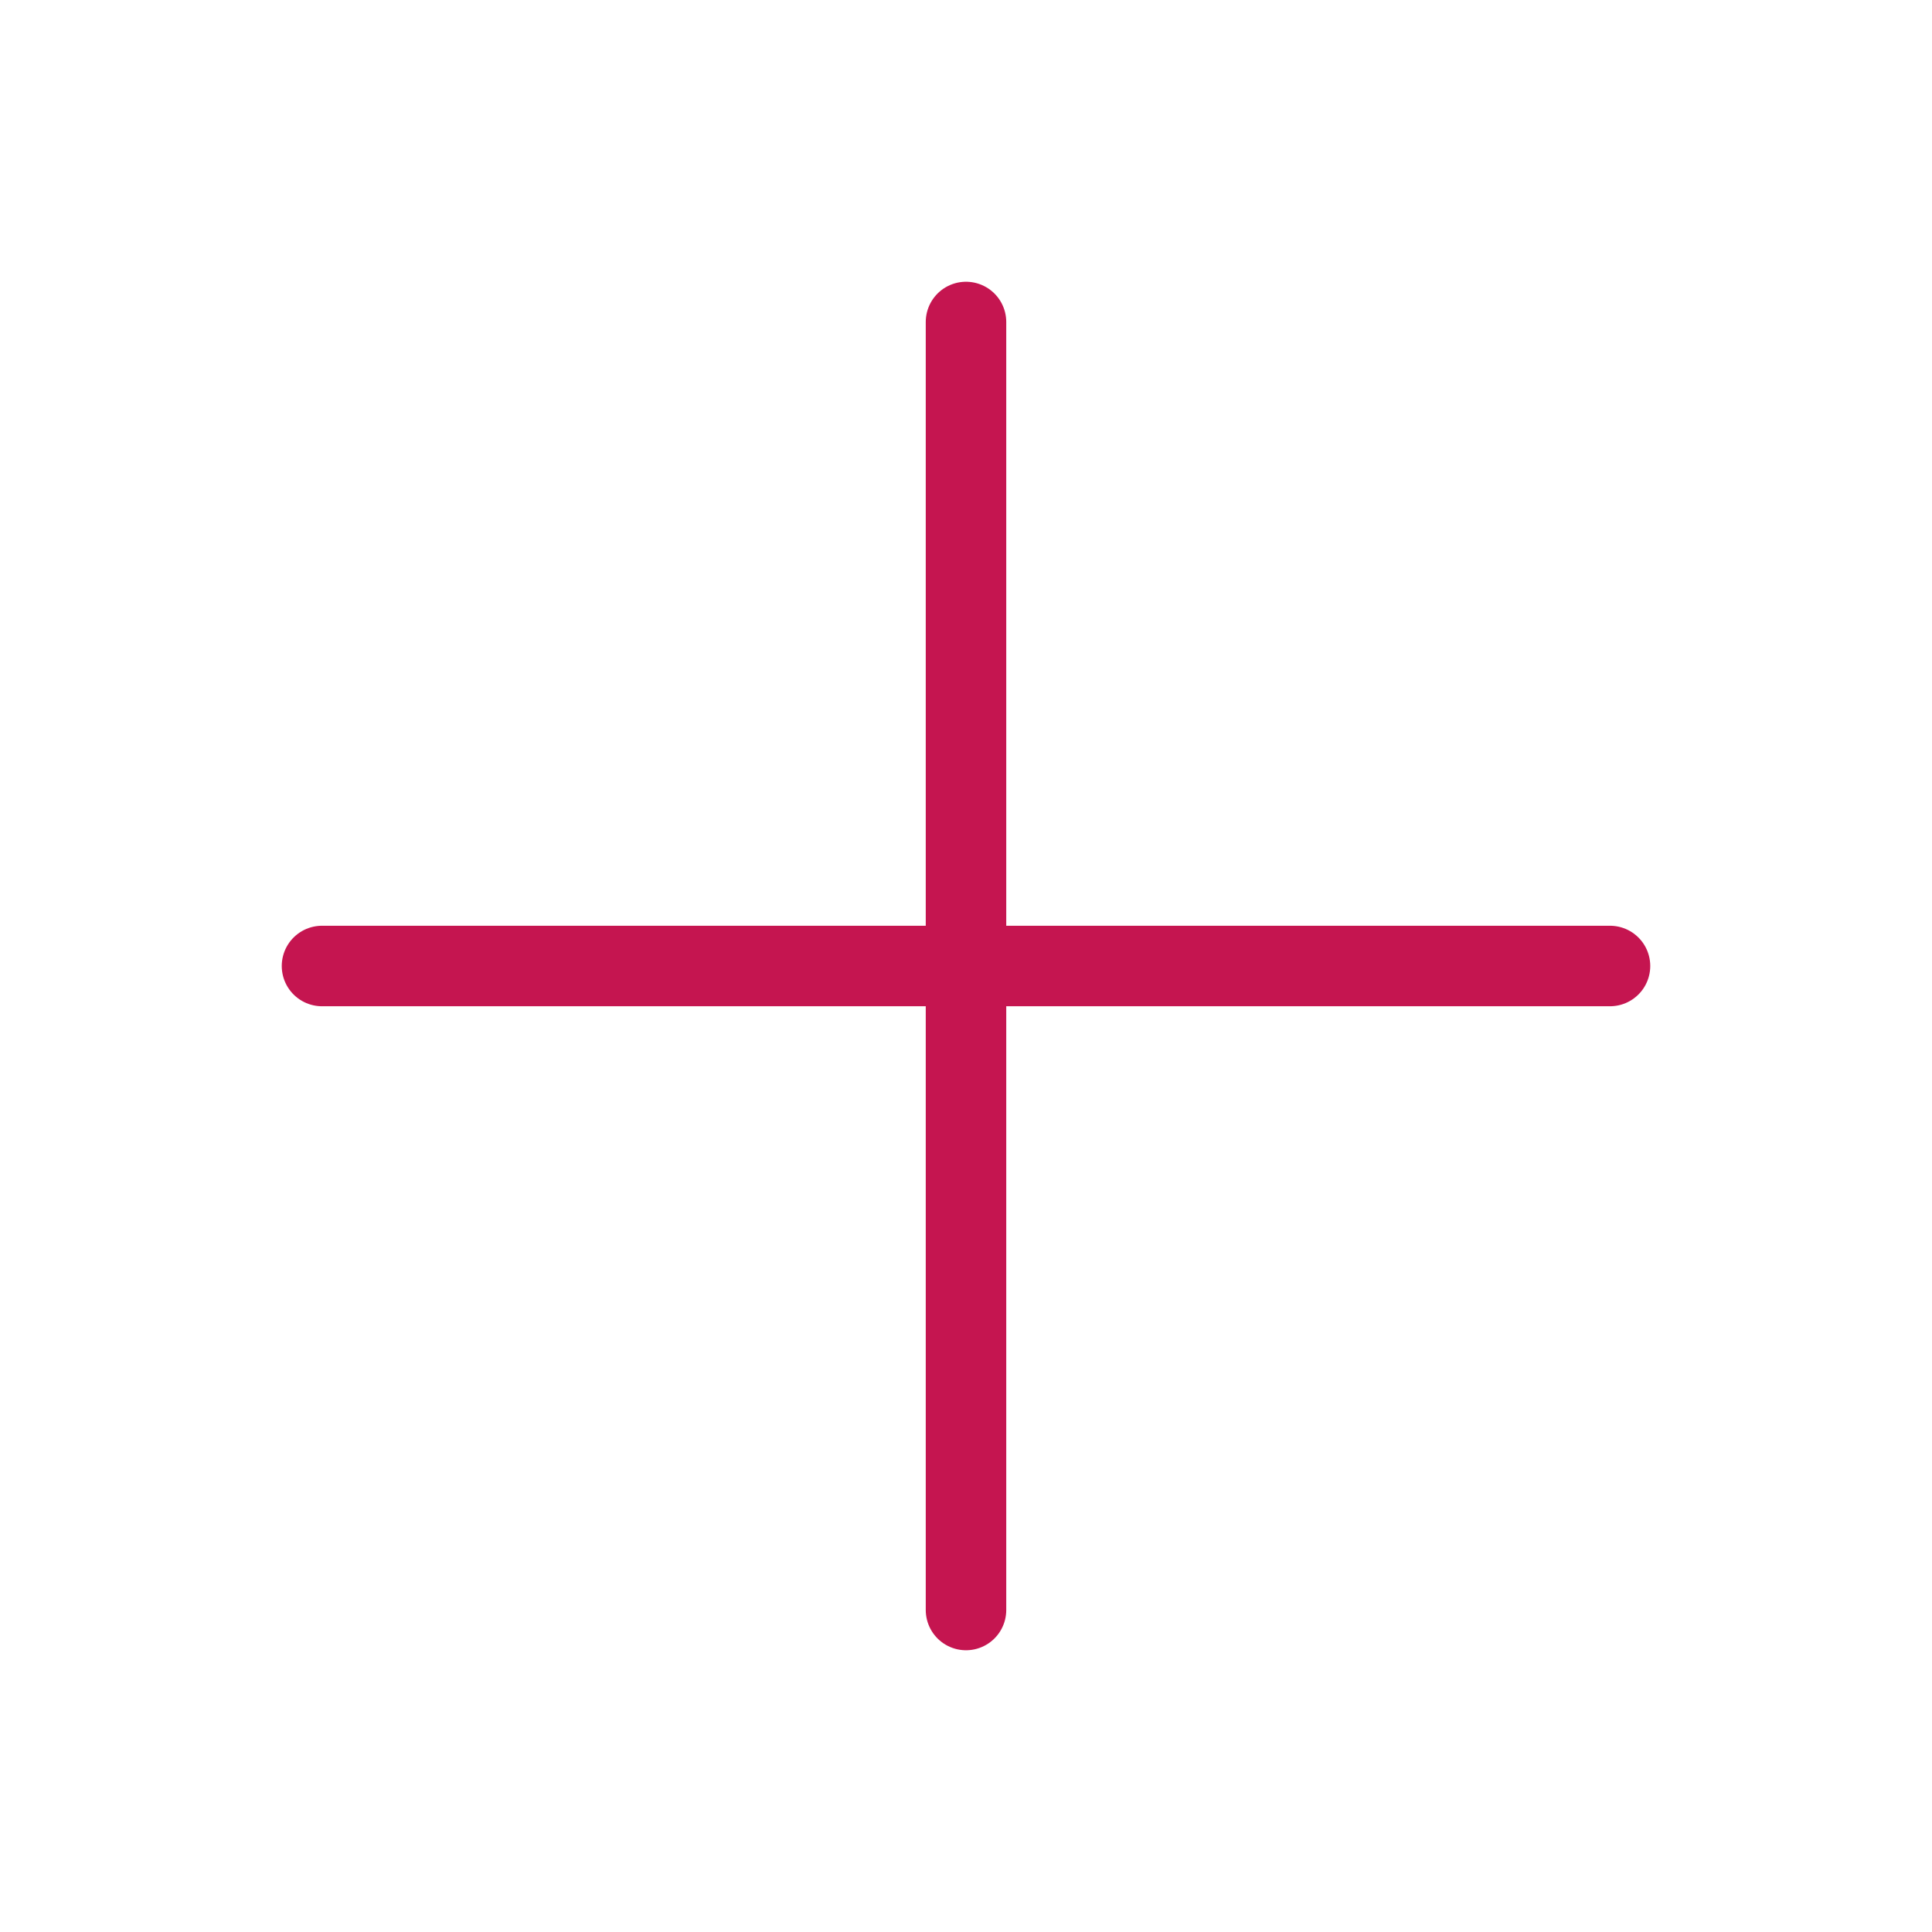
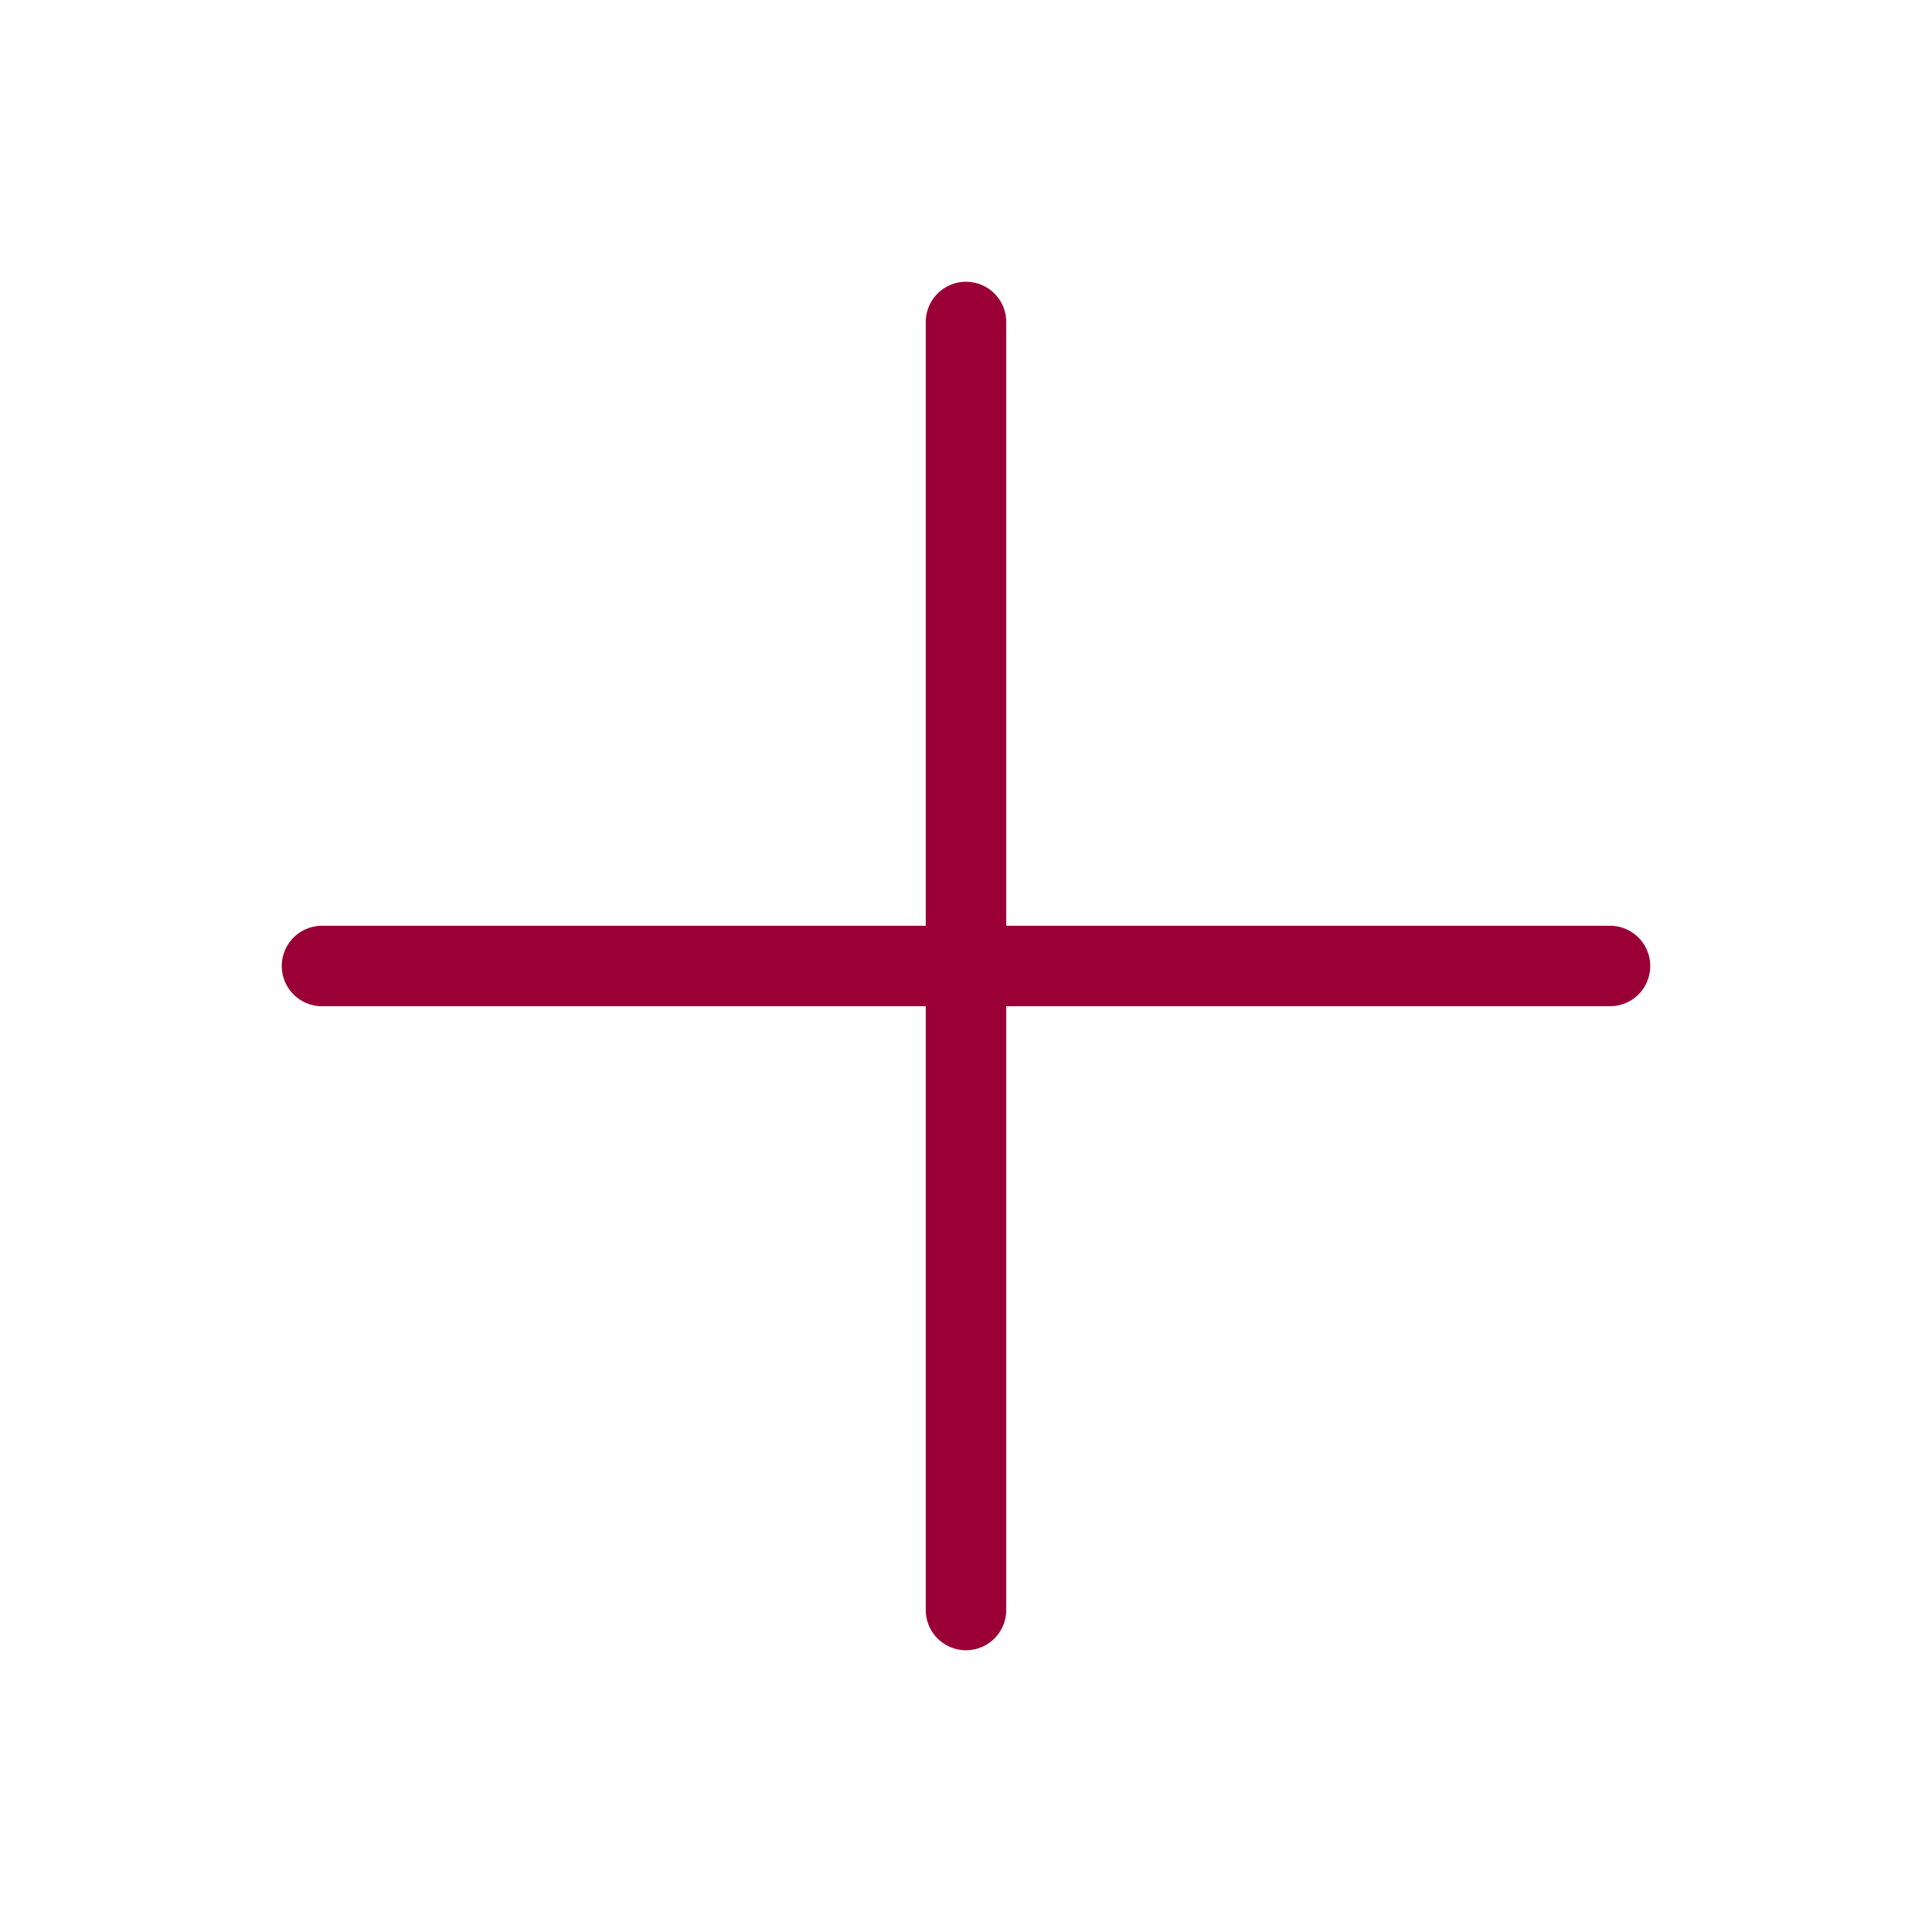
<svg xmlns="http://www.w3.org/2000/svg" width="24" height="24" viewBox="0 0 24 24" fill="none">
-   <path d="M12 4V20M20 12L4 12" stroke="#C51550" stroke-linecap="round" stroke-linejoin="round" />
+   <path d="M12 4V20M20 12L4 12" stroke="#9a0036" stroke-linecap="round" stroke-linejoin="round" />
</svg>
